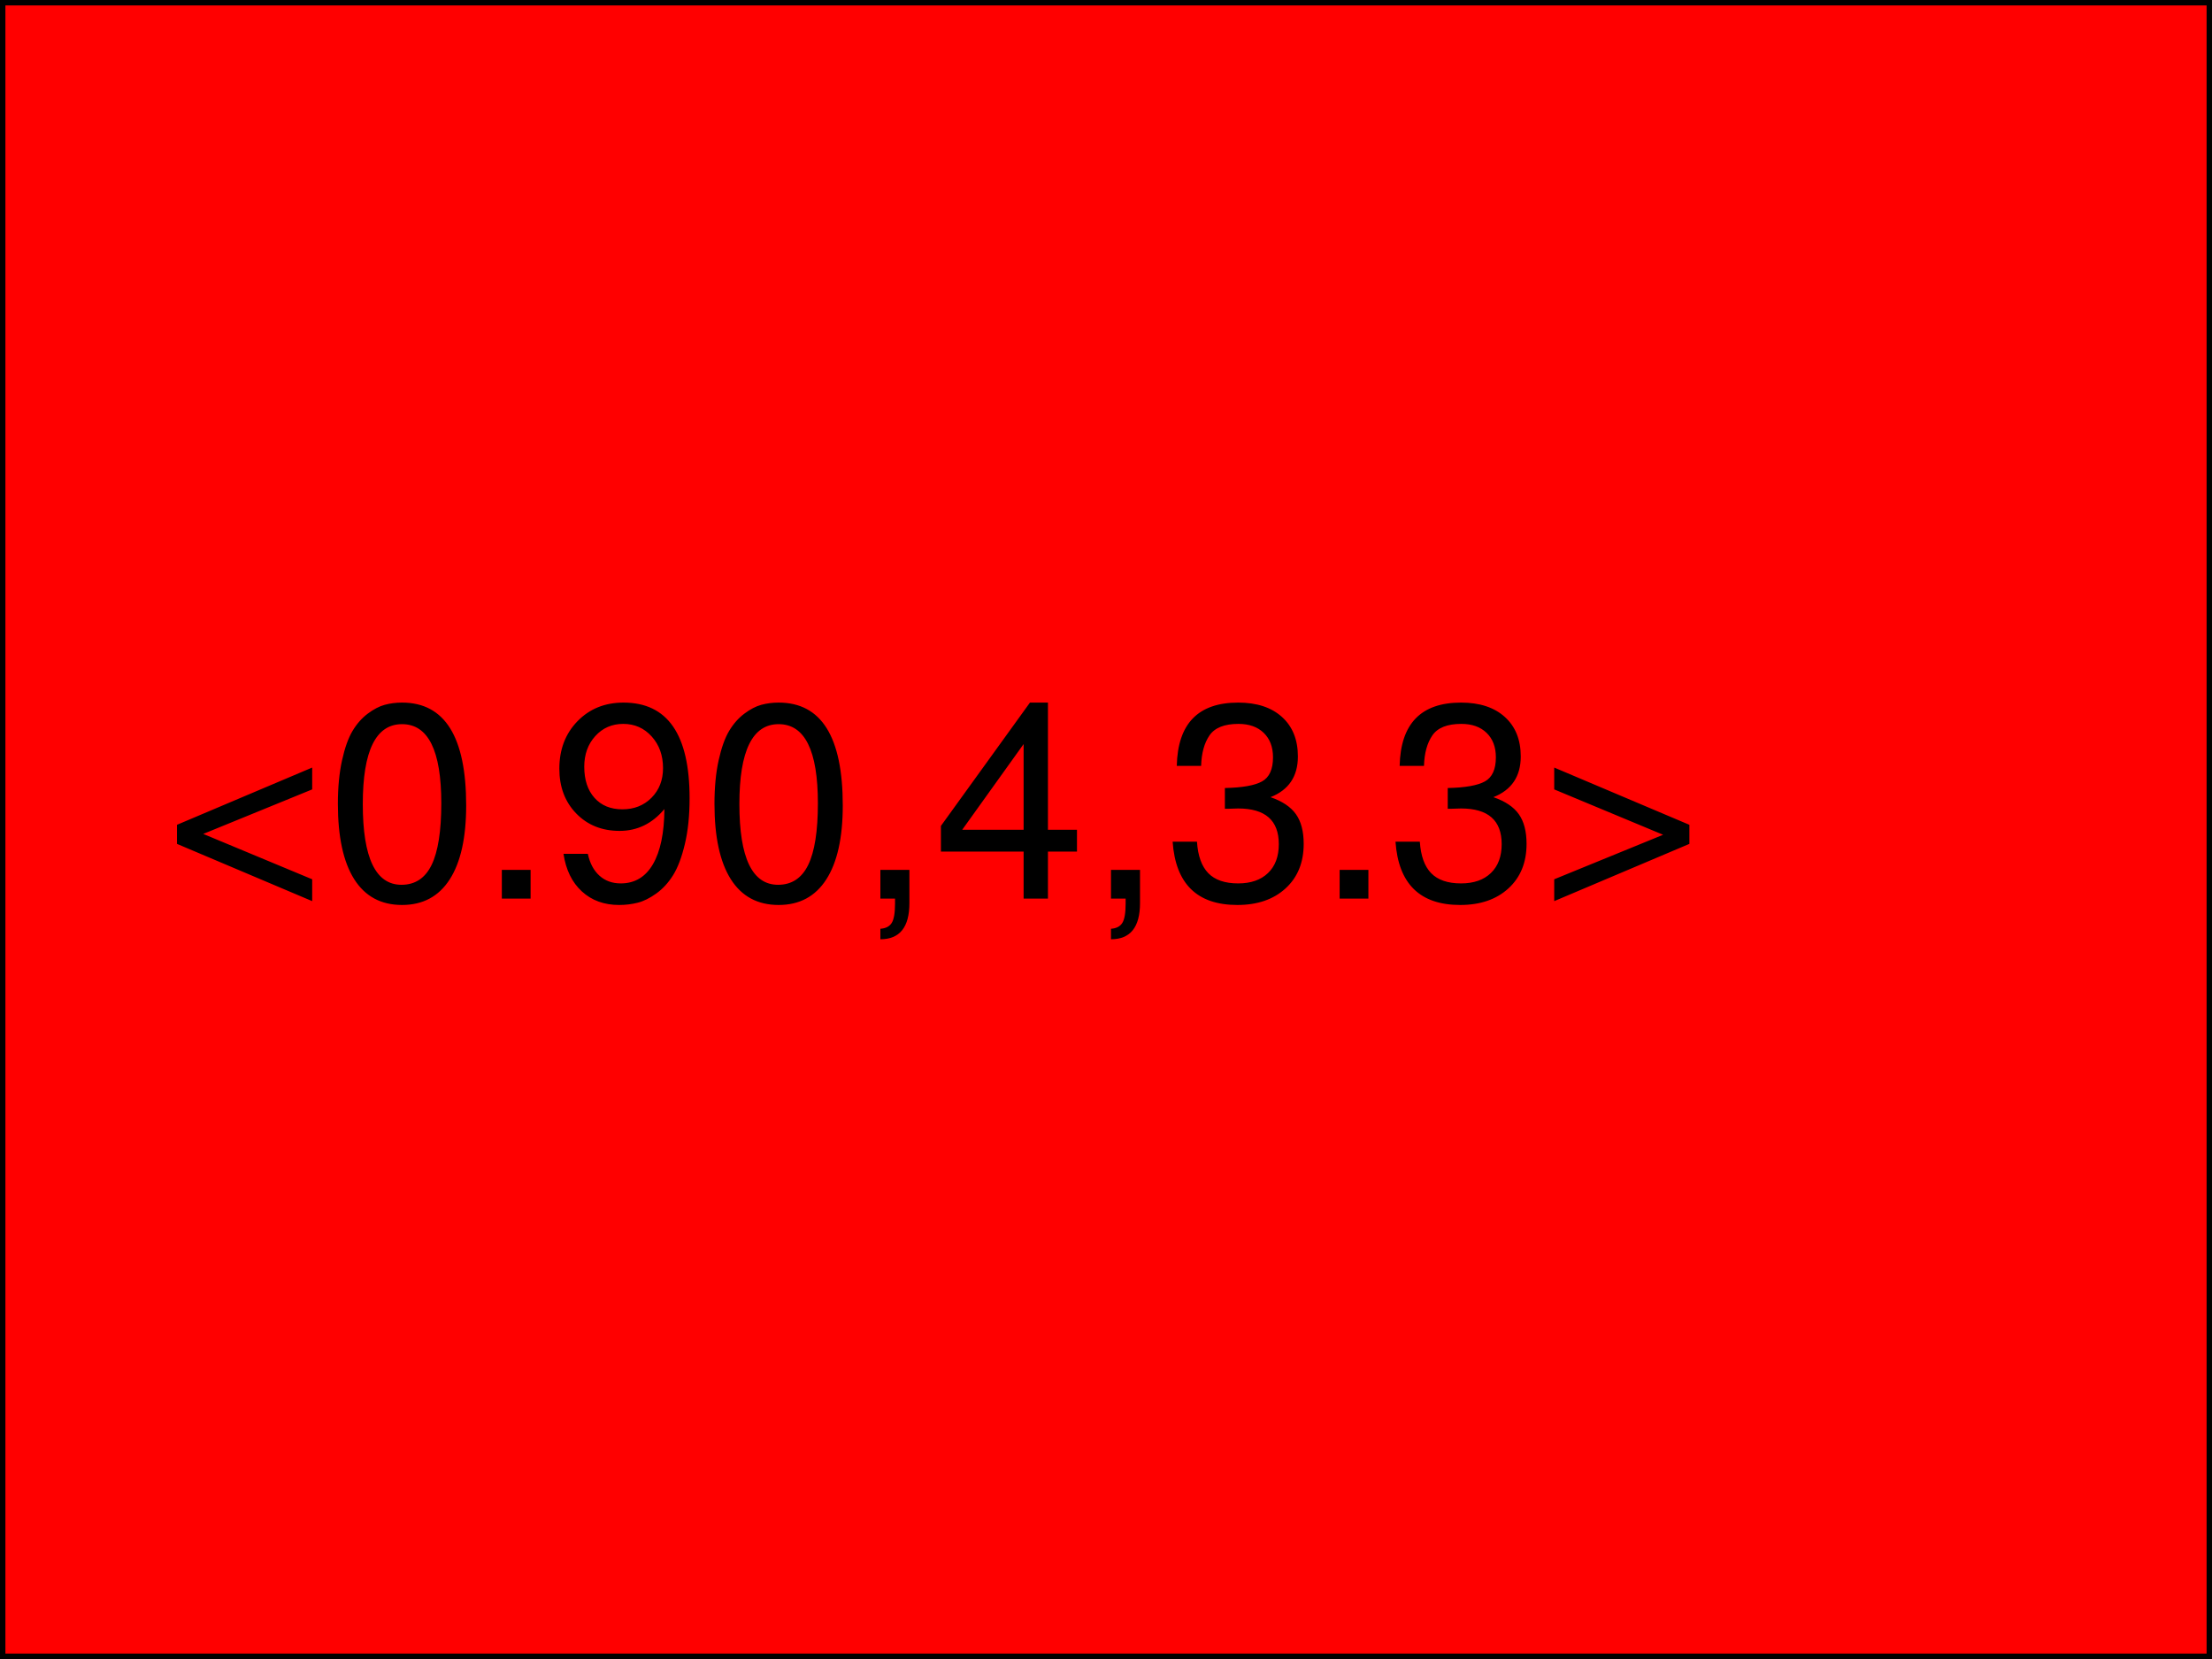
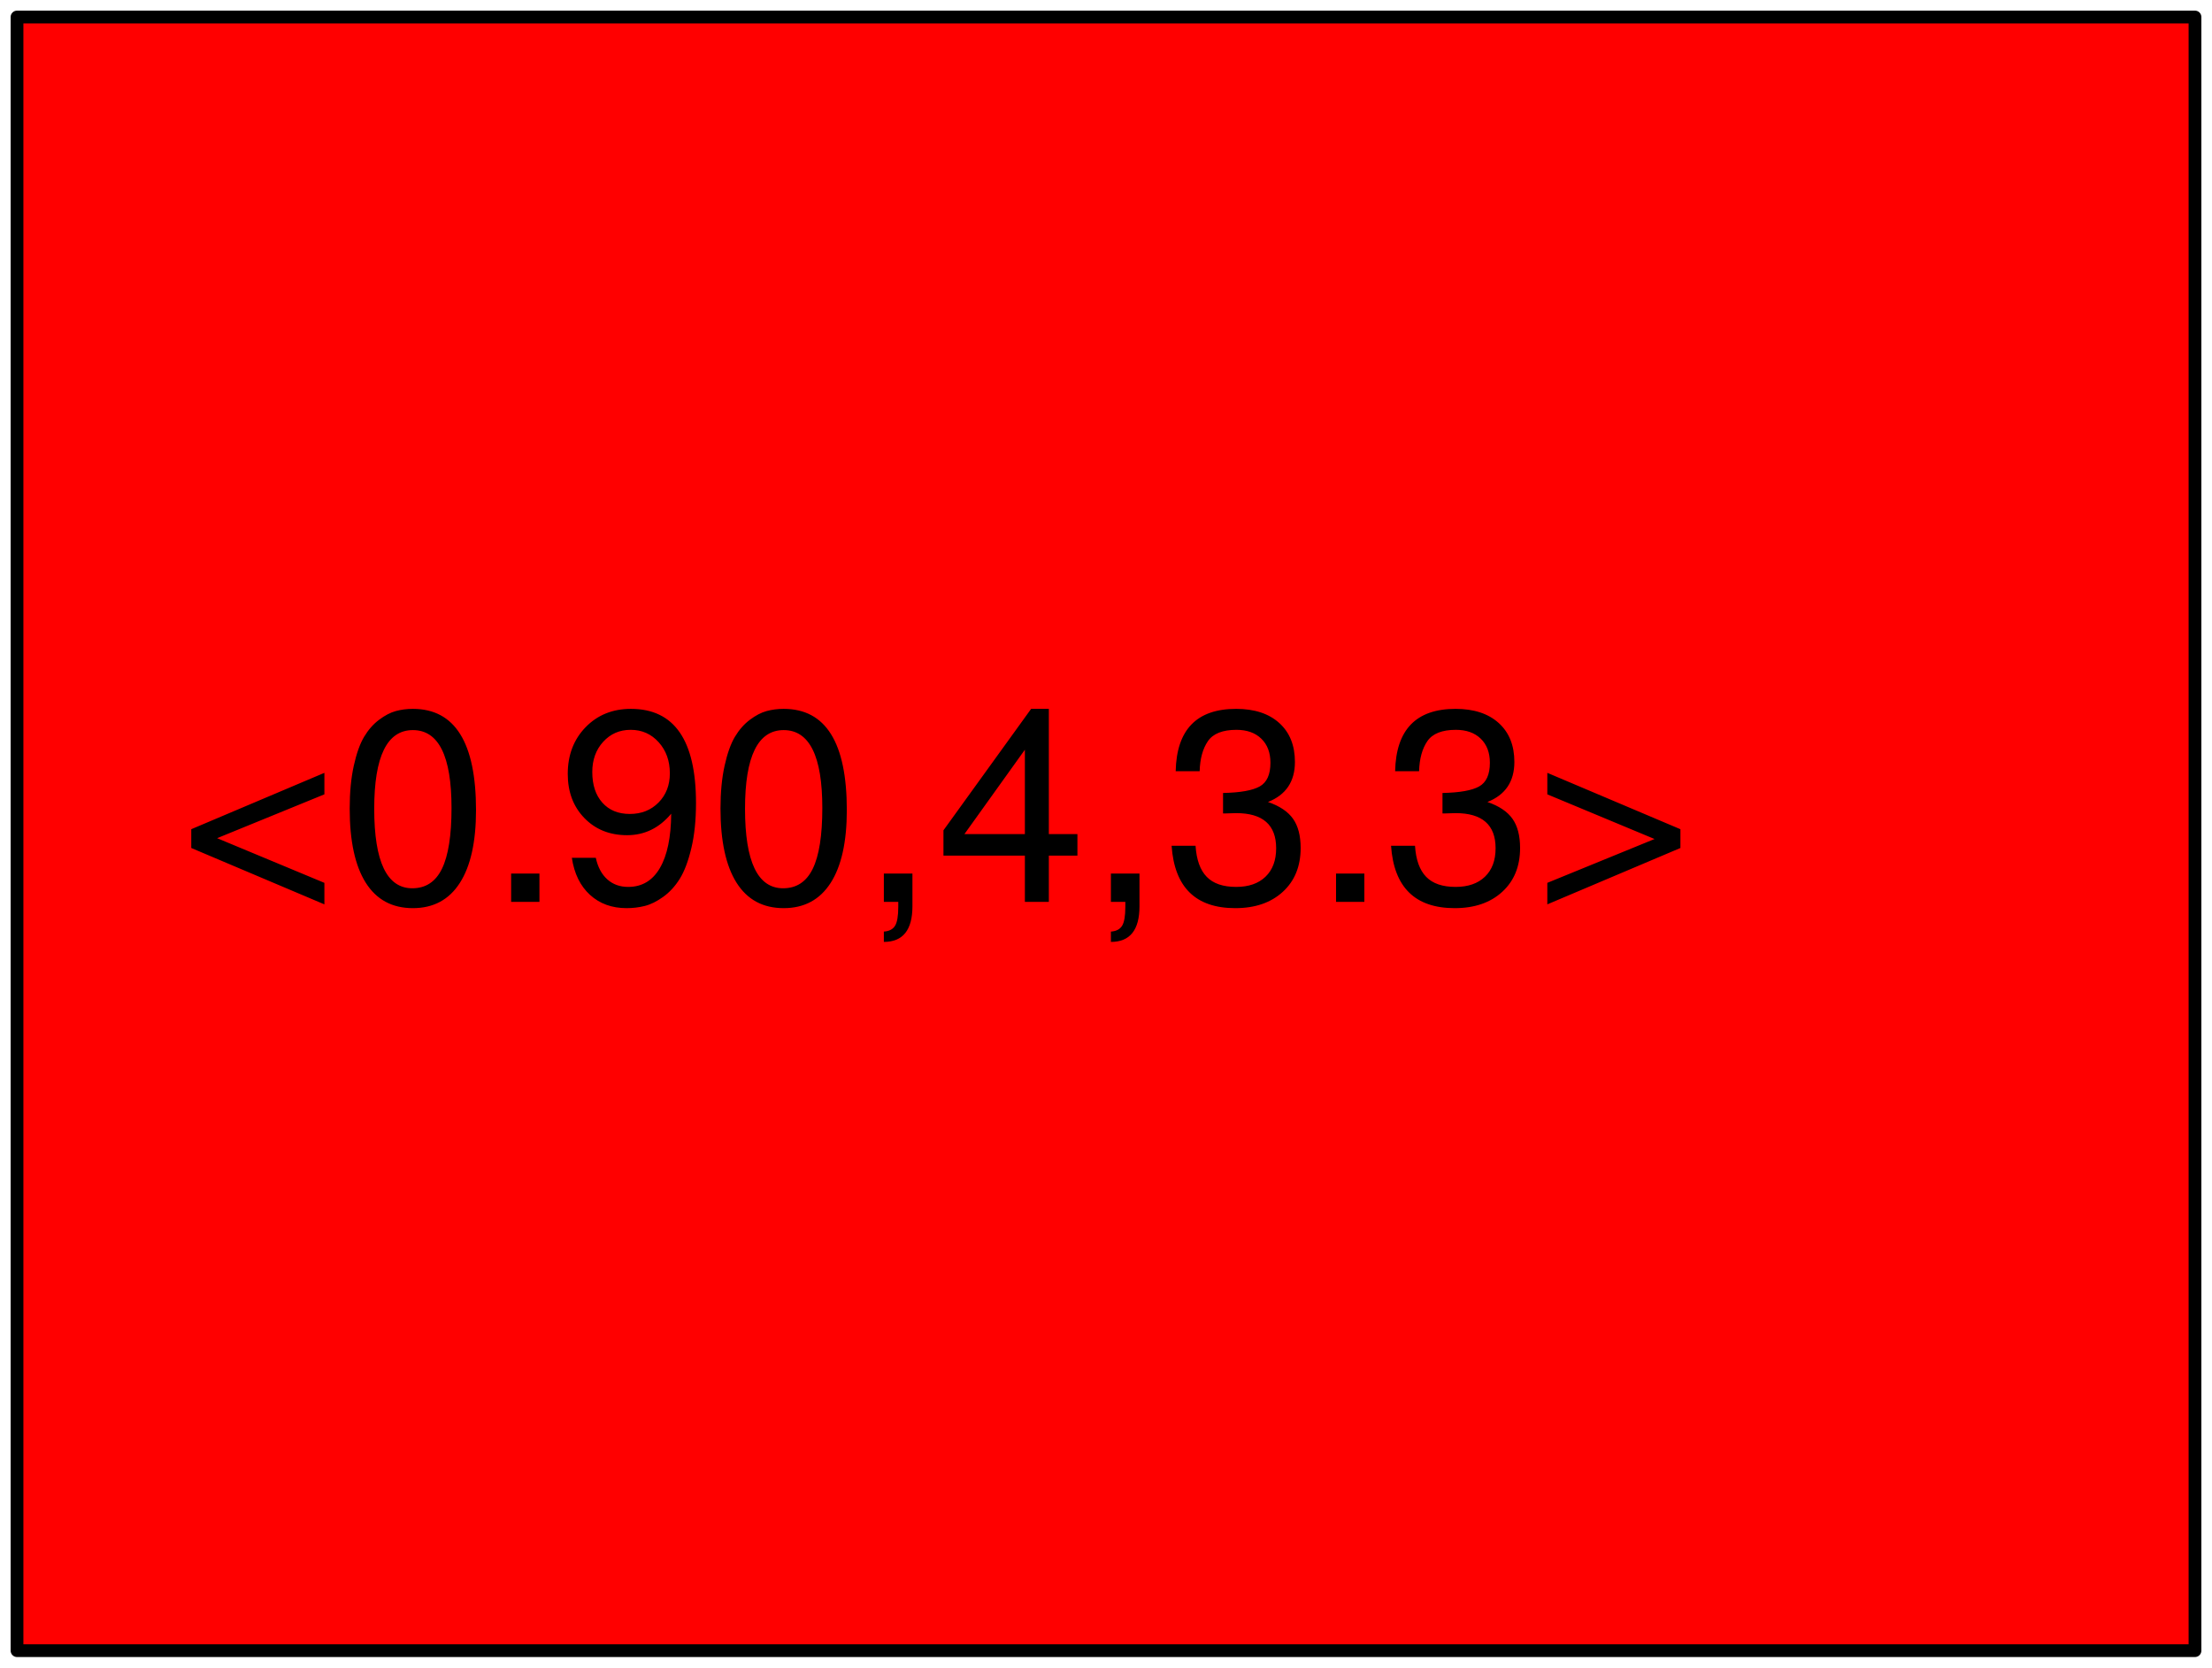
- <svg xmlns="http://www.w3.org/2000/svg" height="768" width="1024" version="1.1">
-   <g transform="translate(0,0)">
-     <rect stroke-linejoin="round" stroke-dashoffset="0" height="768" width="1024" stroke="rgb(0,0,0)" stroke-linecap="butt" stroke-dasharray="none" x="0" y="0" stroke-miterlimit="4" stroke-width="5" fill="rgb(255,0,0)" />
+ <svg xmlns="http://www.w3.org/2000/svg" height="784" width="1040" version="1.1">
+   <g transform="translate(8,8)">
+     <rect stroke-linejoin="round" stroke-dashoffset="0" height="768" width="1024" stroke="rgb(0,0,0)" stroke-linecap="butt" stroke-dasharray="none" x="0" y="0" stroke-miterlimit="4" stroke-width="6" fill="rgb(255,0,0)" />
  </g>
-   <g transform="translate(0,0)">
+   <g transform="translate(8,8)">
    <text style="letter-spacing:0px;word-spacing:0px;" font-family="FreeSans" xml:space="preserve" font-size="128px" font-style="normal" font-stretch="normal" font-variant="normal" font-weight="normal" line-height="125%" fill="#000000">
      <tspan y="416" x="512" style="text-anchor:middle;text-align:center;">&lt;0.90,4,3.3&gt;</tspan>
    </text>
  </g>
</svg>
